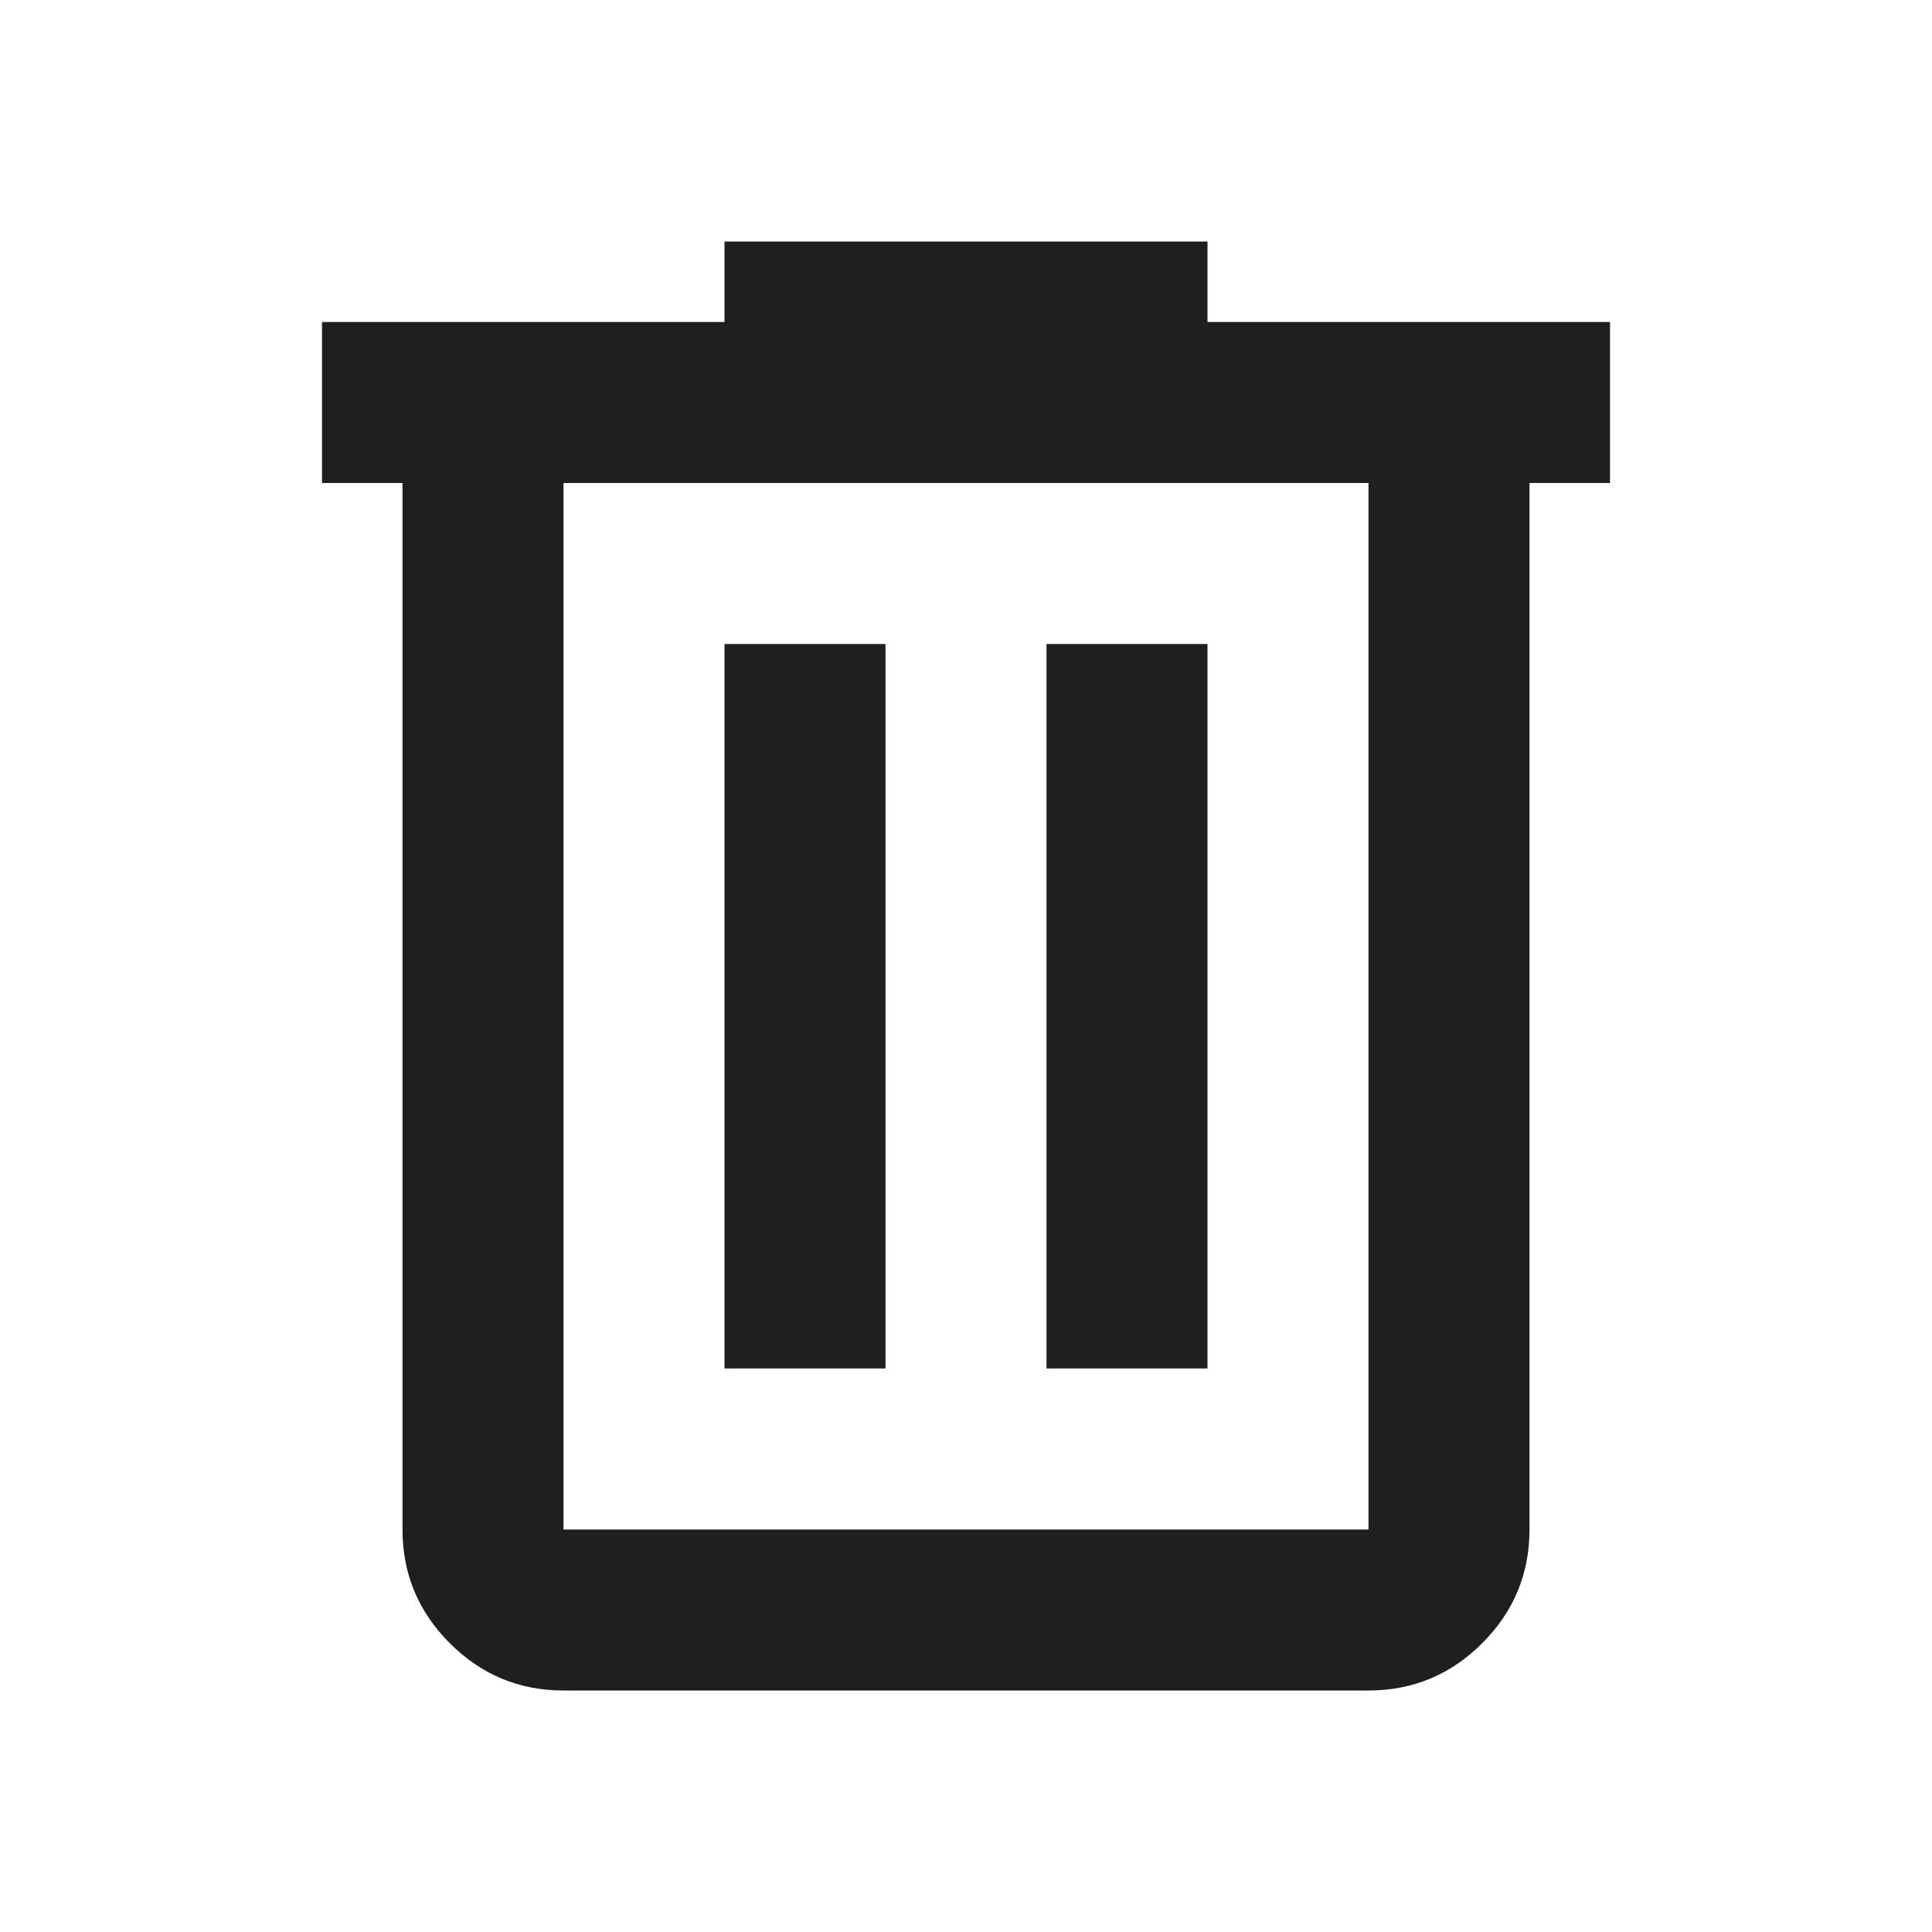
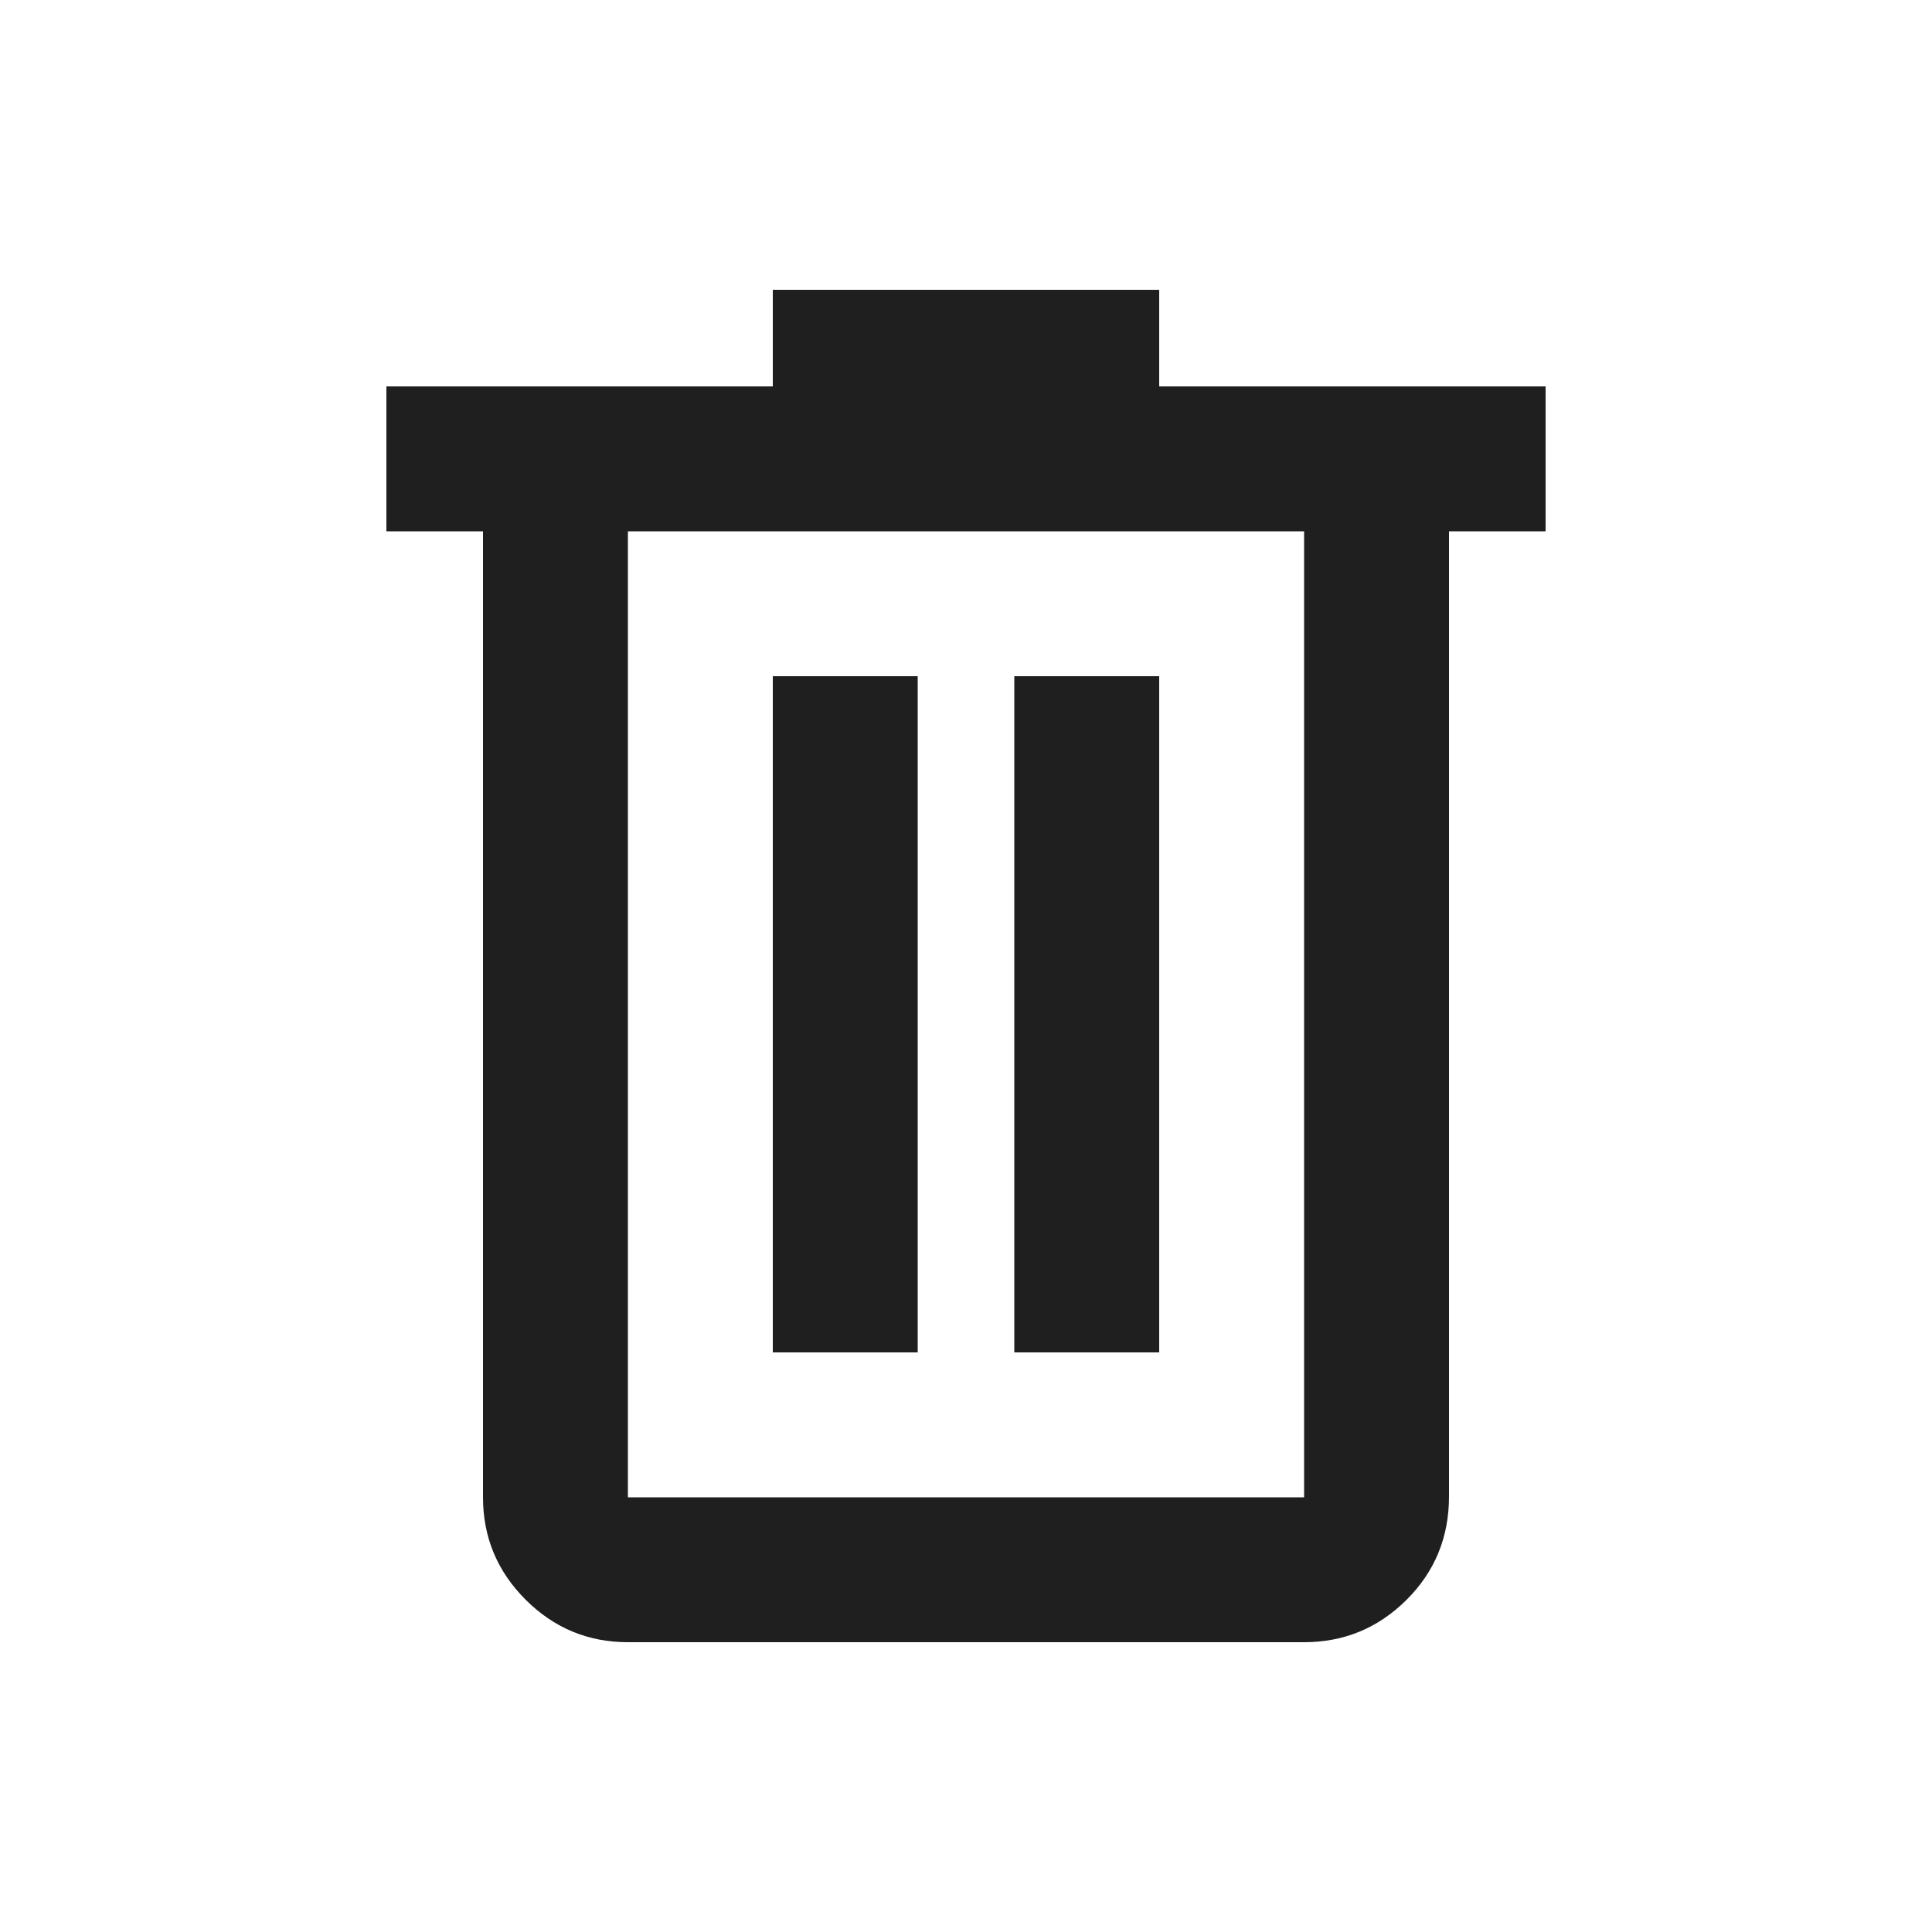
- <svg xmlns="http://www.w3.org/2000/svg" height="24px" viewBox="0 -960 960 960" width="24px" fill="#1f1f1f">
-   <path d="M280-120q-33 0-56.5-23.5T200-200v-520h-40v-80h200v-40h240v40h200v80h-40v520q0 33-23.5 56.5T680-120H280Zm400-600H280v520h400v-520ZM360-280h80v-360h-80v360Zm160 0h80v-360h-80v360ZM280-720v520-520Z" />
+ <svg xmlns="http://www.w3.org/2000/svg" height="20px" viewBox="0 -960 960 960" width="20px" fill="#1f1f1f">
+   <path d="M312-144q-29.7 0-50.85-21.15Q240-186.3 240-216v-480h-48v-72h192v-48h192v48h192v72h-48v479.57Q720-186 698.85-165T648-144H312Zm336-552H312v480h336v-480ZM384-288h72v-336h-72v336Zm120 0h72v-336h-72v336ZM312-696v480-480Z" />
</svg>
